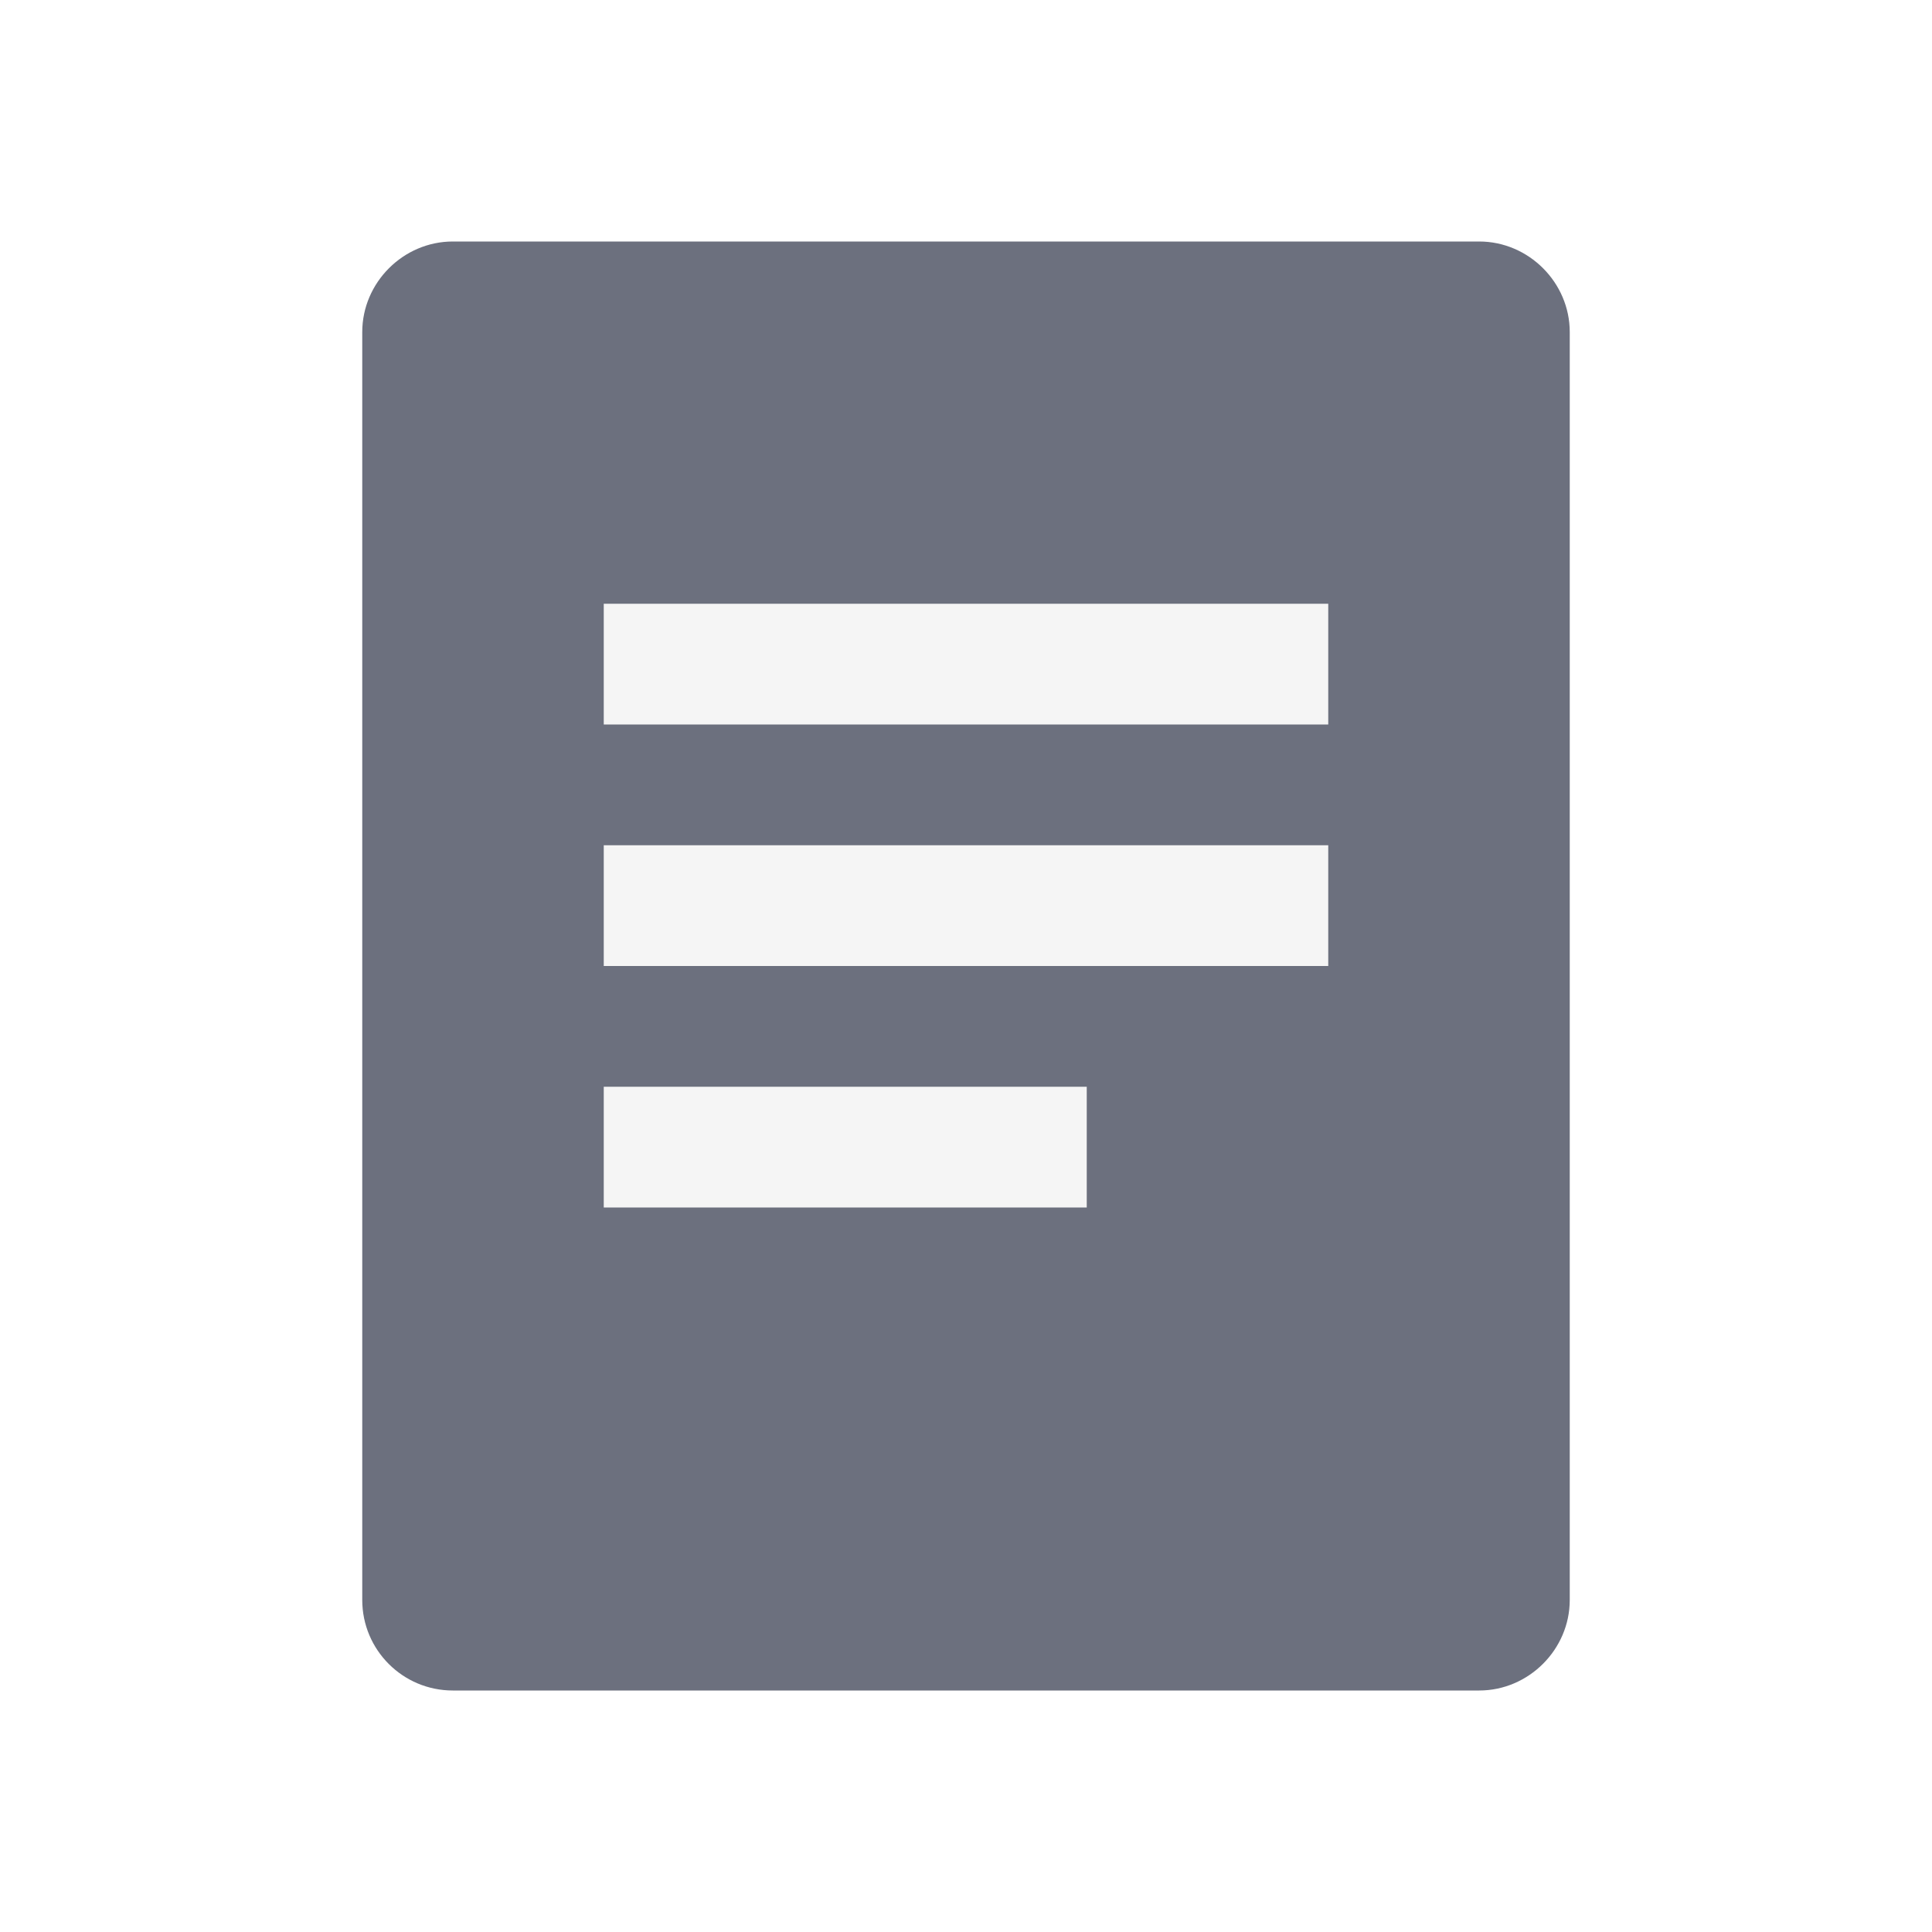
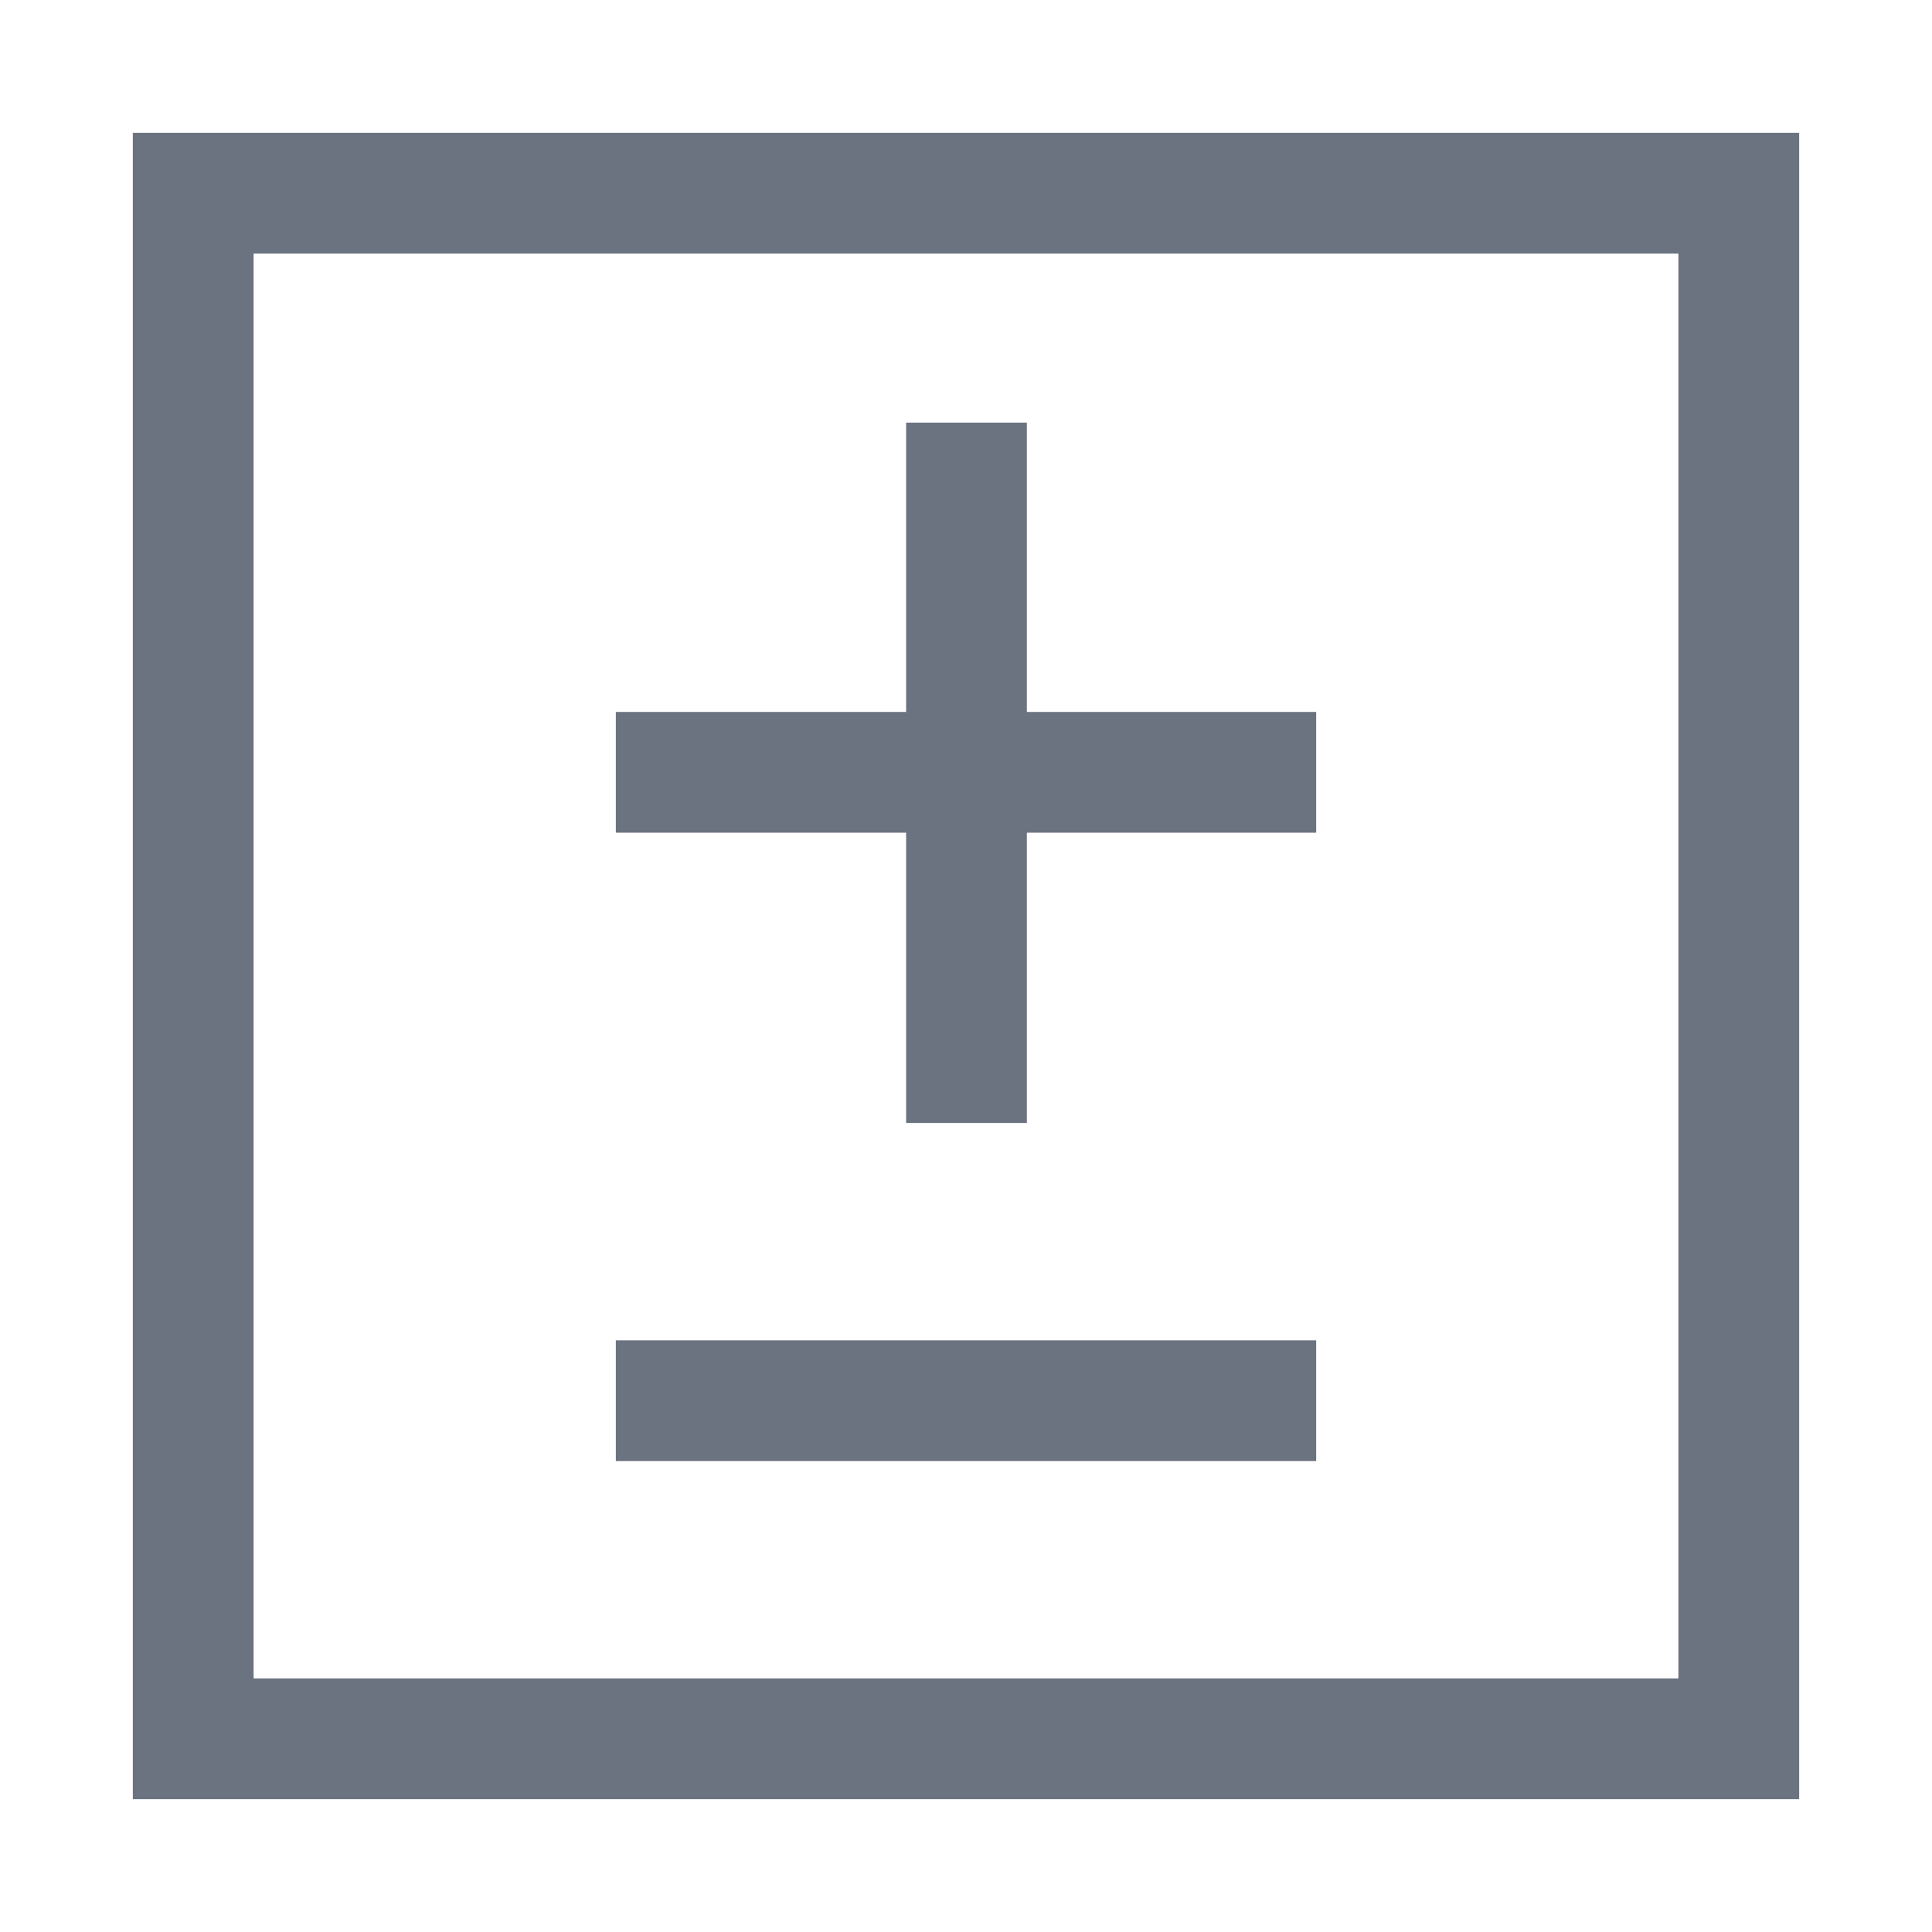
- <svg xmlns="http://www.w3.org/2000/svg" width="16" height="16" viewBox="0 0 16 16" fill="none">
-   <path d="M3 2.75C3 2.34 3.34 2 3.75 2h8.5c.41 0 .75.34.75.75v10.5c0 .41-.34.75-.75.75h-8.5A.75.75 0 0 1 3 13.25V2.75Z" fill="#6C707E" />
-   <path d="M5 5h6v1H5V5Zm0 2h6v1H5V7Zm0 2h4v1H5V9Z" fill="#F5F5F5" />
+ <svg xmlns="http://www.w3.org/2000/svg" width="16" height="16" viewBox="0 0 20 20" fill="none">
+   <path d="M7 14.5H13M7 7.995H10.005M10.005 7.995H13M10.005 7.995V5M10.005 7.995V11M18 18V2L2 2L2 18H18Z" stroke="#6B7280" stroke-width="1.25" stroke-linecap="square" stroke-linejoin="miter" />
</svg>
